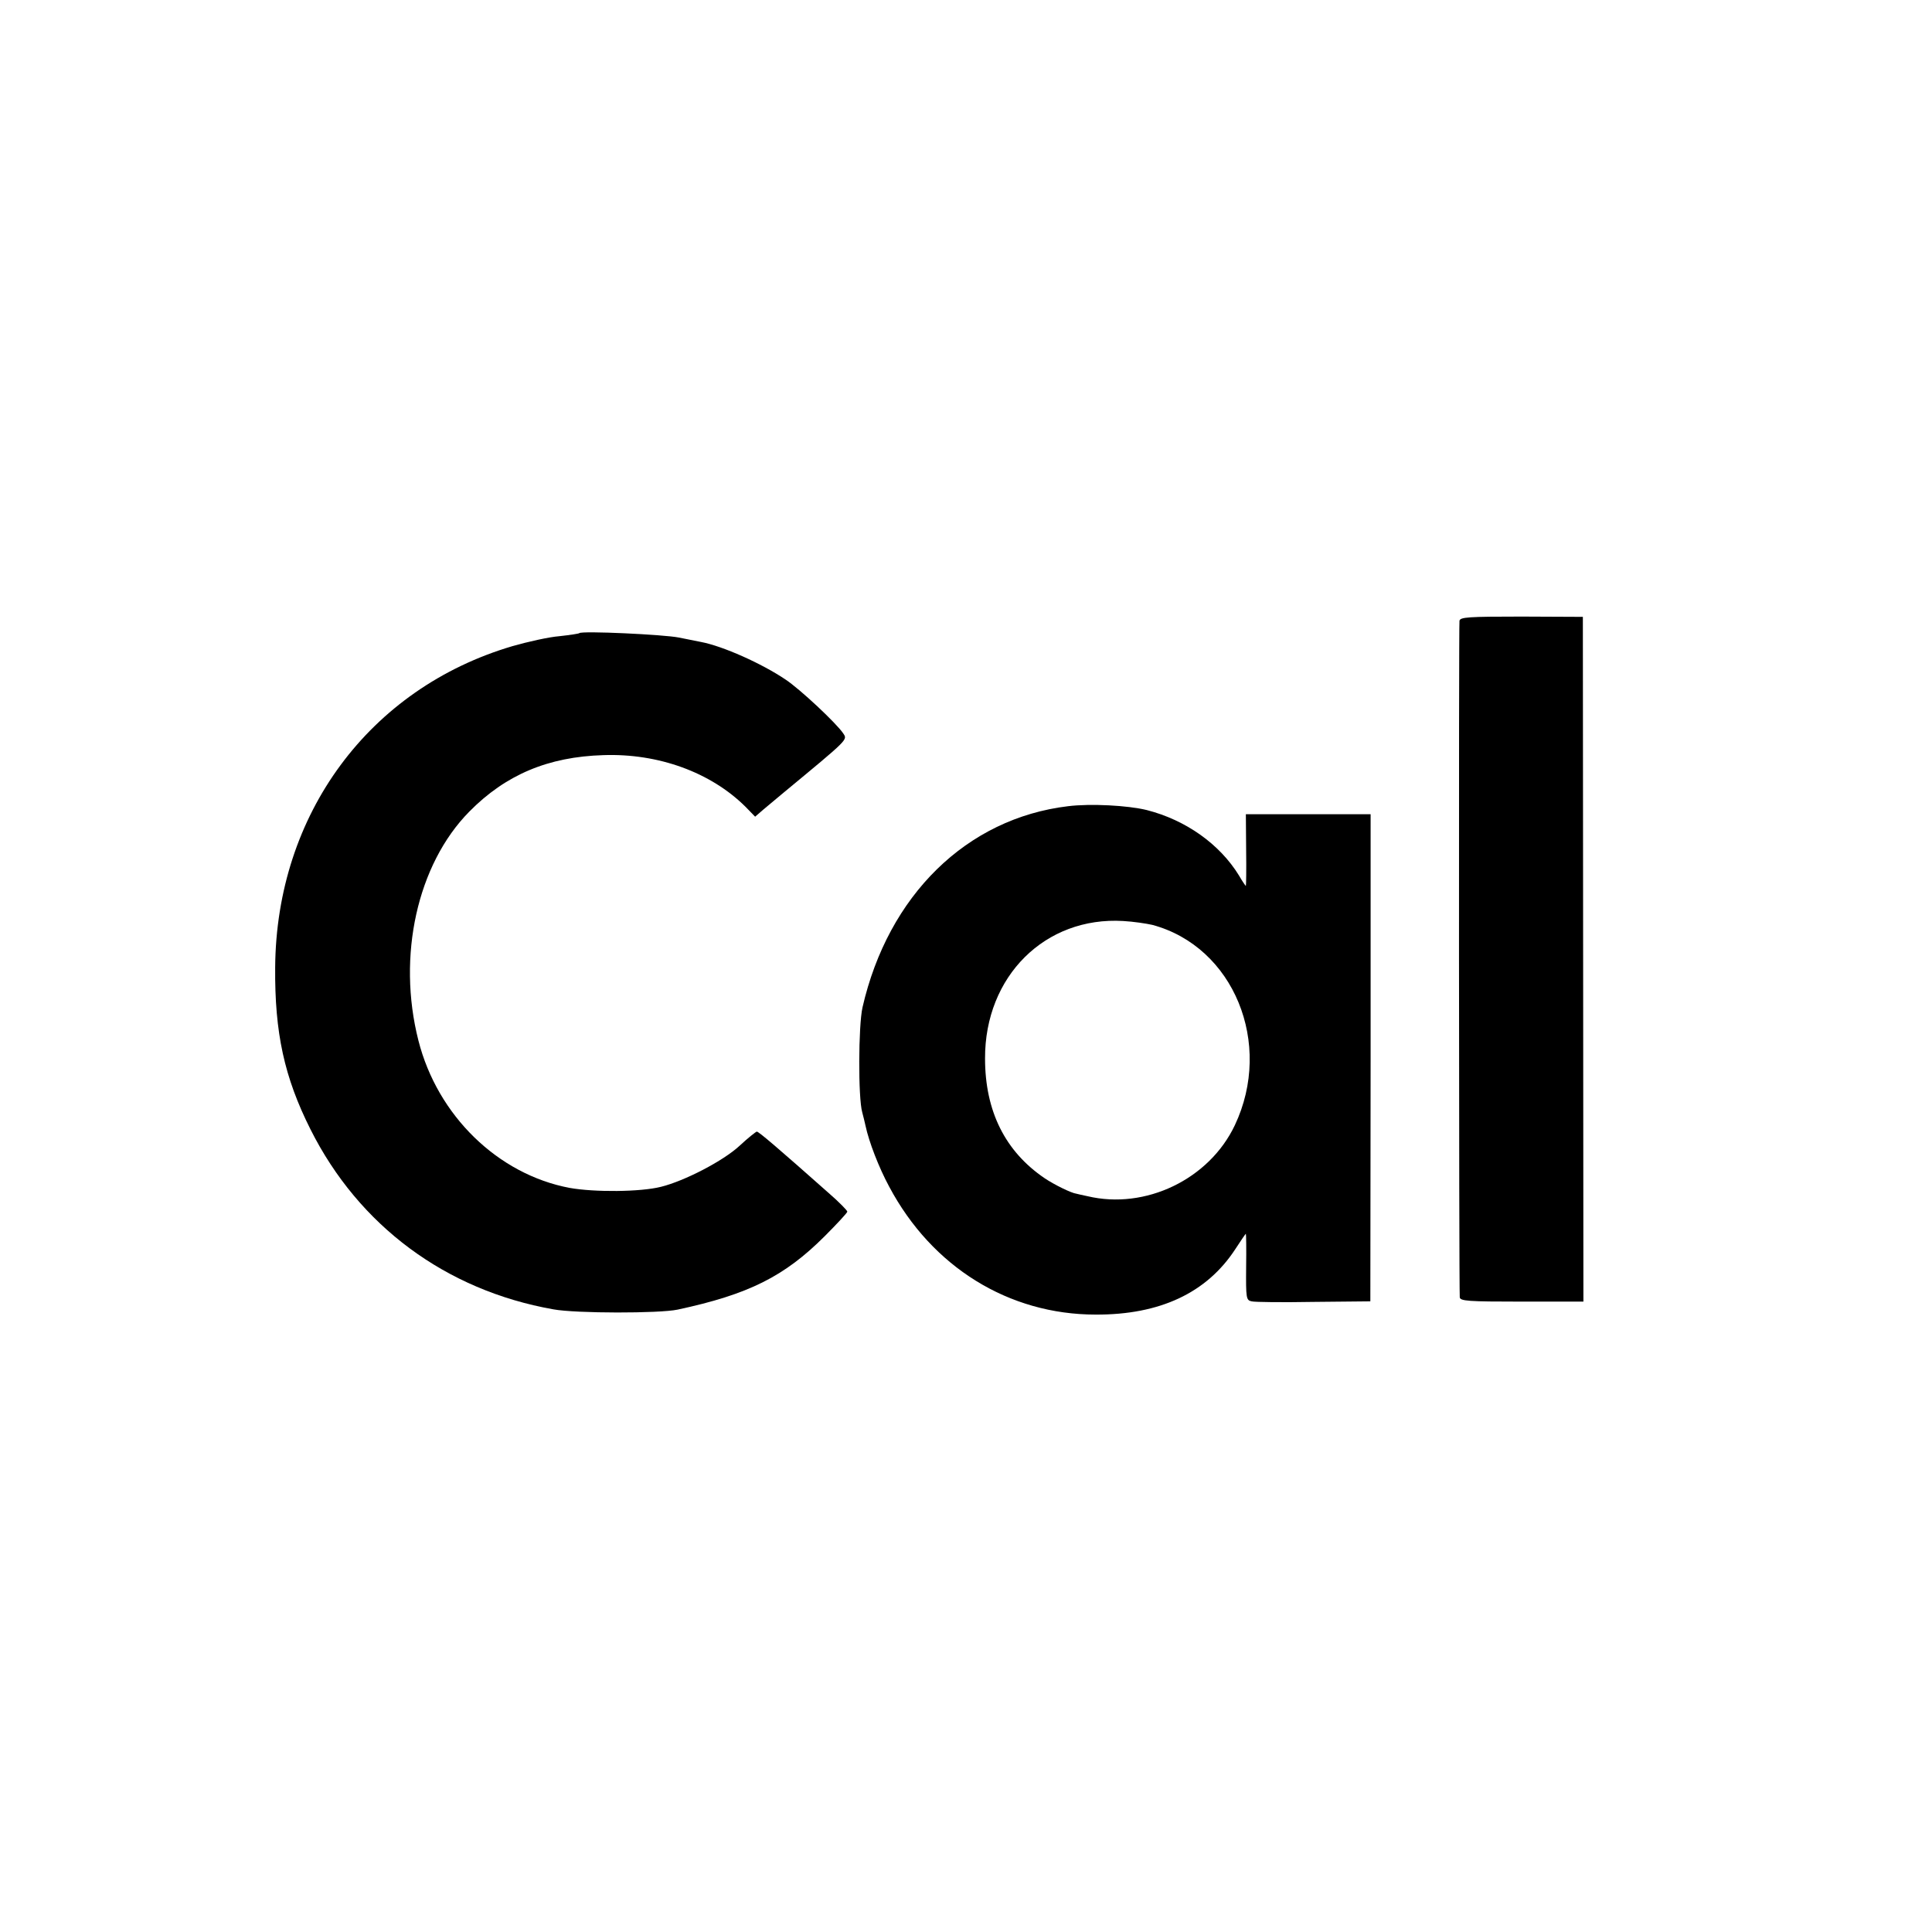
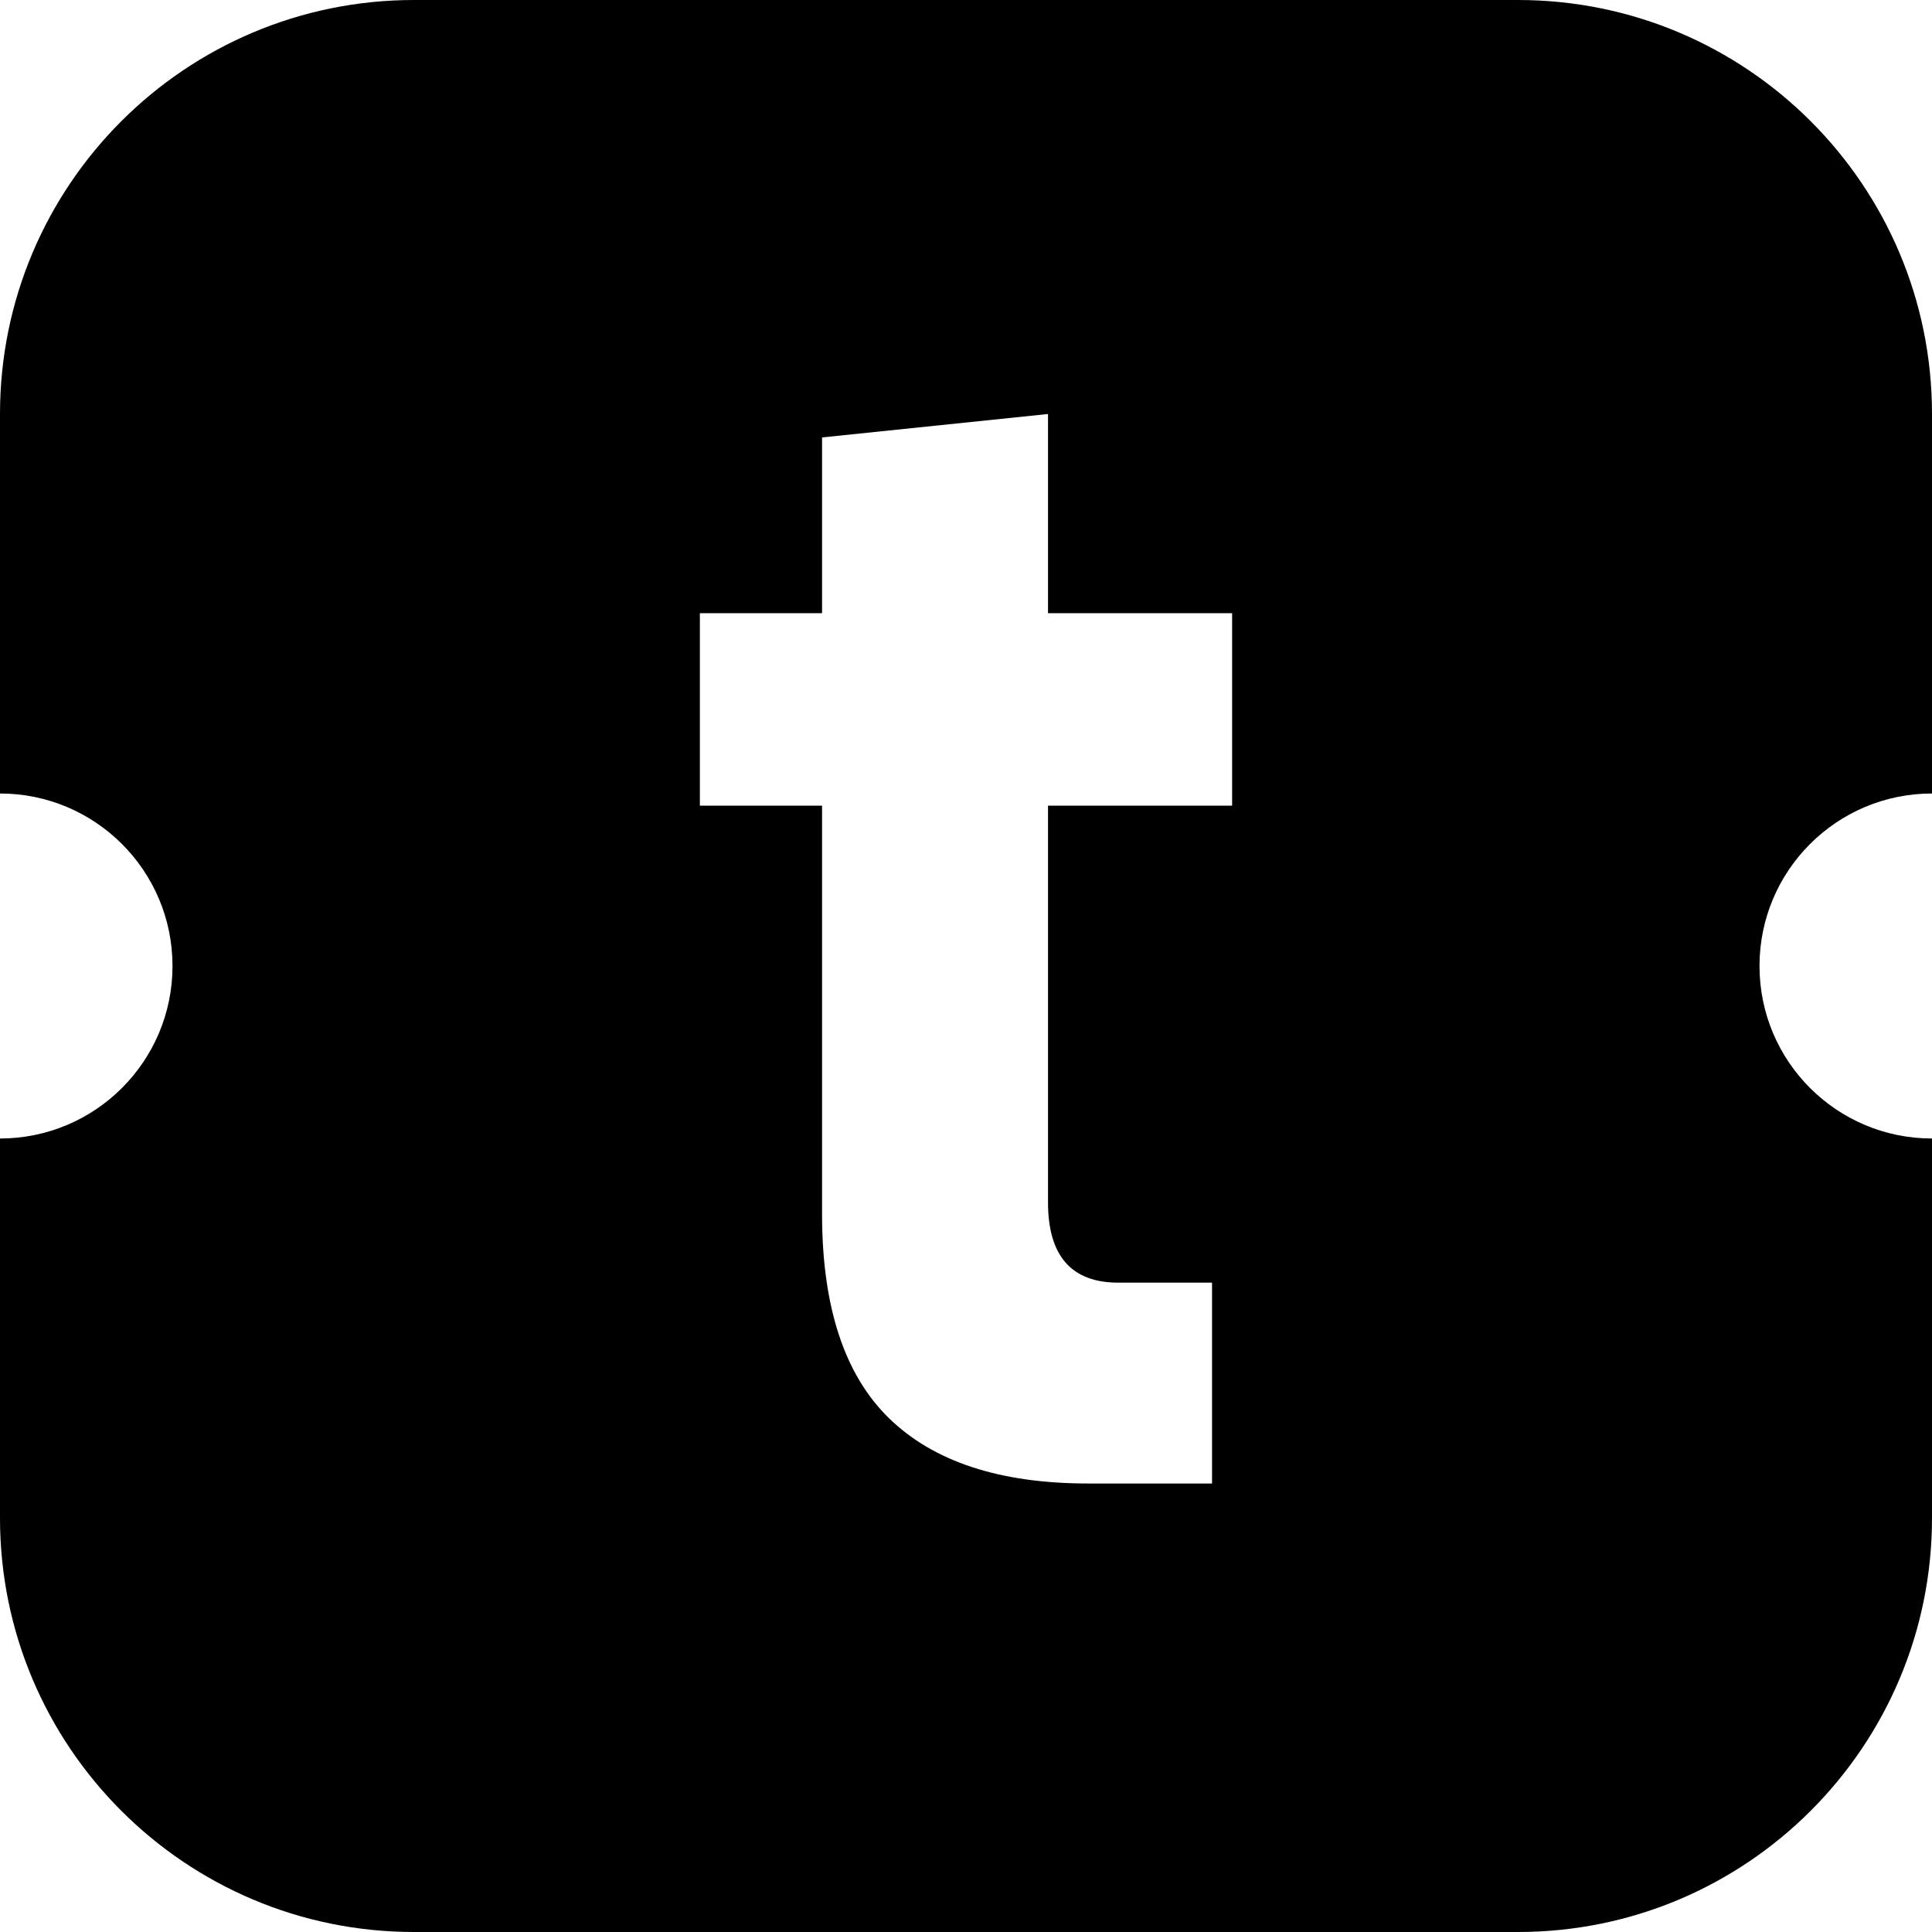
- <svg xmlns="http://www.w3.org/2000/svg" version="1.0" width="700pt" height="700pt" viewBox="0 0 700 700" preserveAspectRatio="xMidYMid meet">
-   <g transform="translate(0,700) scale(0.1,-0.1)" fill="#000000" stroke="none">
-     <path d="M5288 4751 c-3 -14 -2 -2406 1 -2451 1 -14 30 -16 224 -16 l224 0 -1 1241 -1 1240 -222 1 c-193 0 -222 -2 -225 -15z" />
-     <path d="M2099 4706 c-2 -2 -35 -7 -72 -11 -38 -3 -114 -20 -170 -36 -519 -153 -856 -609 -860 -1164 -2 -237 33 -398 128 -587 175 -349 490 -583 880 -652 81 -15 385 -15 450 -1 257 55 387 120 533 266 45 45 82 85 82 89 0 4 -30 35 -67 67 -185 164 -254 223 -261 223 -4 -1 -32 -23 -62 -51 -59 -55 -200 -128 -285 -149 -75 -19 -241 -20 -331 -4 -260 49 -479 262 -548 534 -78 306 -4 638 184 829 132 134 286 199 486 205 199 7 389 -62 515 -187 l35 -36 30 26 c16 13 49 41 73 61 238 197 232 191 216 215 -24 36 -156 160 -209 195 -86 58 -227 121 -306 136 -14 3 -50 10 -80 16 -54 11 -352 25 -361 16z" />
-     <path d="M3870 4079 c-368 -44 -652 -323 -745 -729 -15 -67 -16 -327 -1 -380 4 -14 9 -36 12 -49 12 -57 48 -151 86 -221 155 -291 433 -463 748 -463 233 -1 402 79 505 236 20 31 38 57 39 57 1 0 2 -54 1 -120 -1 -114 0 -121 20 -125 11 -3 112 -4 225 -2 l205 2 1 883 0 882 -226 0 -226 0 1 -130 c1 -71 0 -130 -1 -130 -1 0 -13 17 -25 38 -70 114 -193 201 -334 237 -69 17 -204 24 -285 14z m305 -430 c295 -79 439 -430 299 -726 -93 -196 -324 -307 -534 -257 -19 4 -37 8 -40 9 -18 2 -81 33 -115 56 -143 97 -216 243 -216 434 -1 298 218 515 501 498 36 -2 83 -9 105 -14z" />
-   </g>
+ <svg xmlns="http://www.w3.org/2000/svg" width="700pt" height="700pt" viewBox="0 0 700 700">
+   <path fill-rule="evenodd" d="M150 0H550A150 150 0 0 1 700 150V287.5A62.5 62.5 0 0 0 700 412.5V550A150 150 0 0 1 550 700H150A150 150 0 0 1 0 550V412.5A62.5 62.5 0 0 0 0 287.5V150A150 150 0 0 1 150 0ZM297.848 439.867V291.901H253.58V222.164H297.848V158.49L379.714 150V222.164H446.42V291.901H379.714V435.622Q379.714 464.73 405.184 464.73H439.143V537.5H394.268Q346.362 537.5 322.105 513.85Q297.848 490.2 297.848 439.867Z" fill="#000000" />
</svg>
